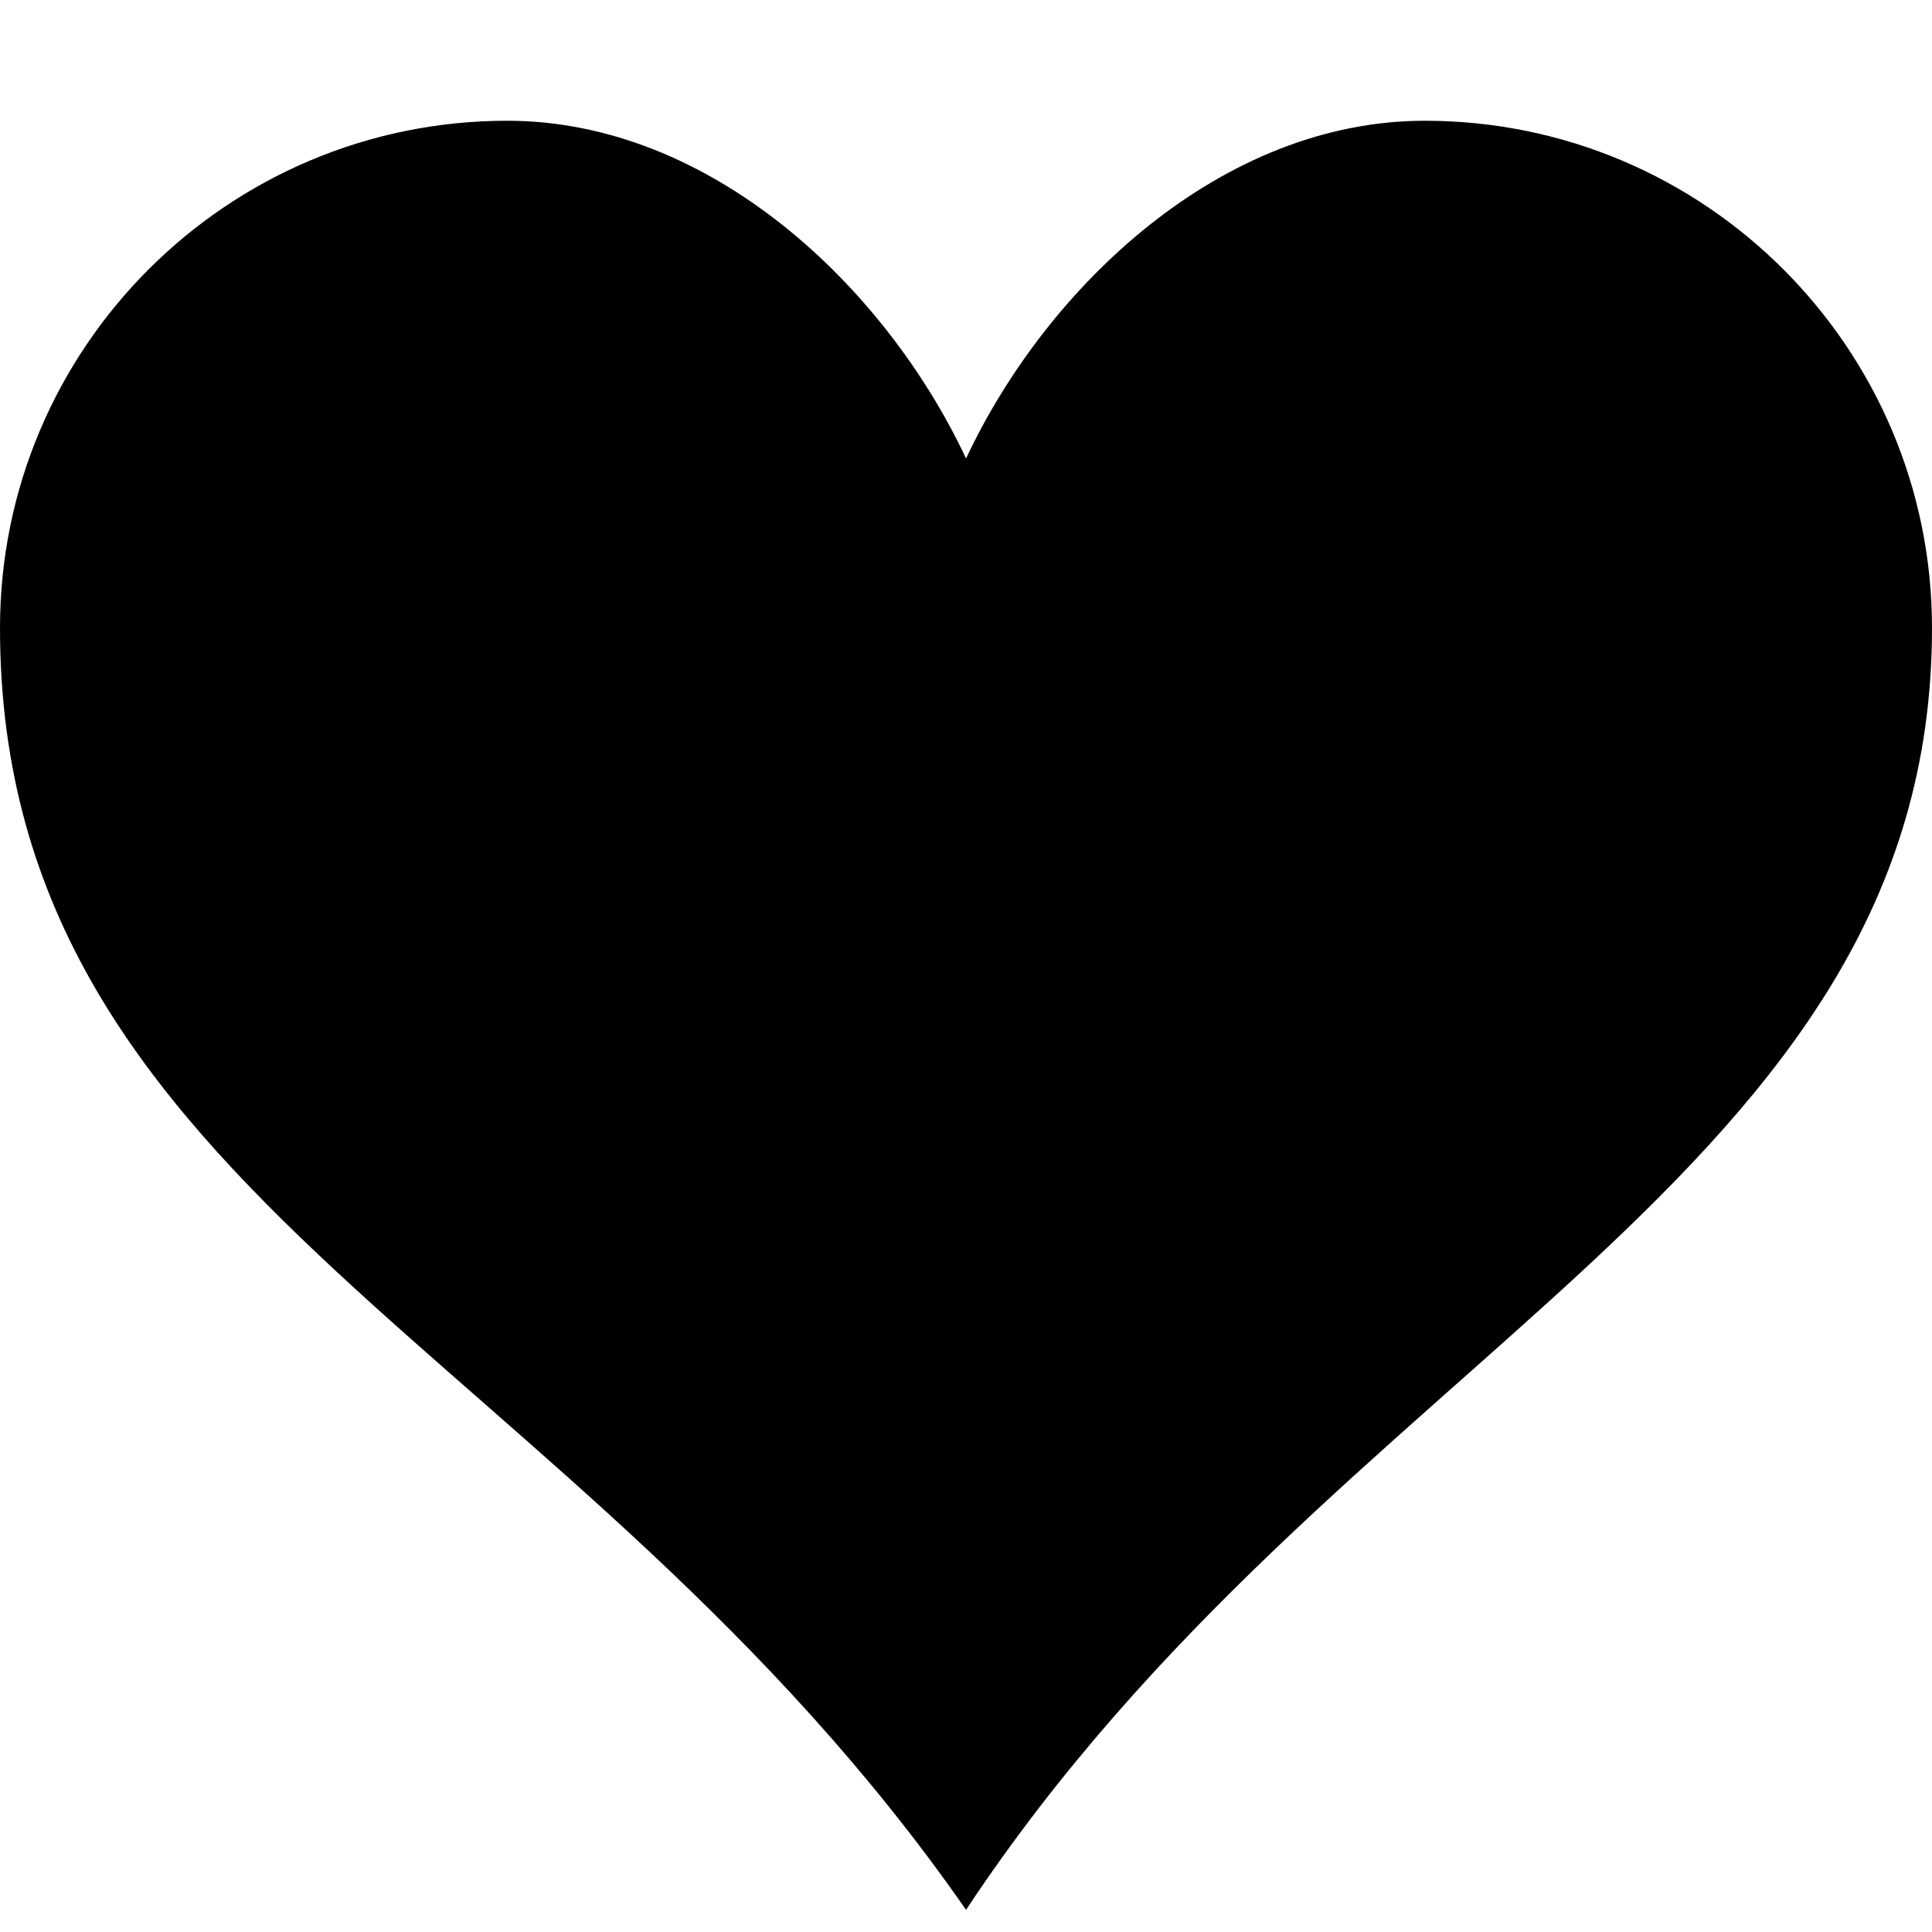
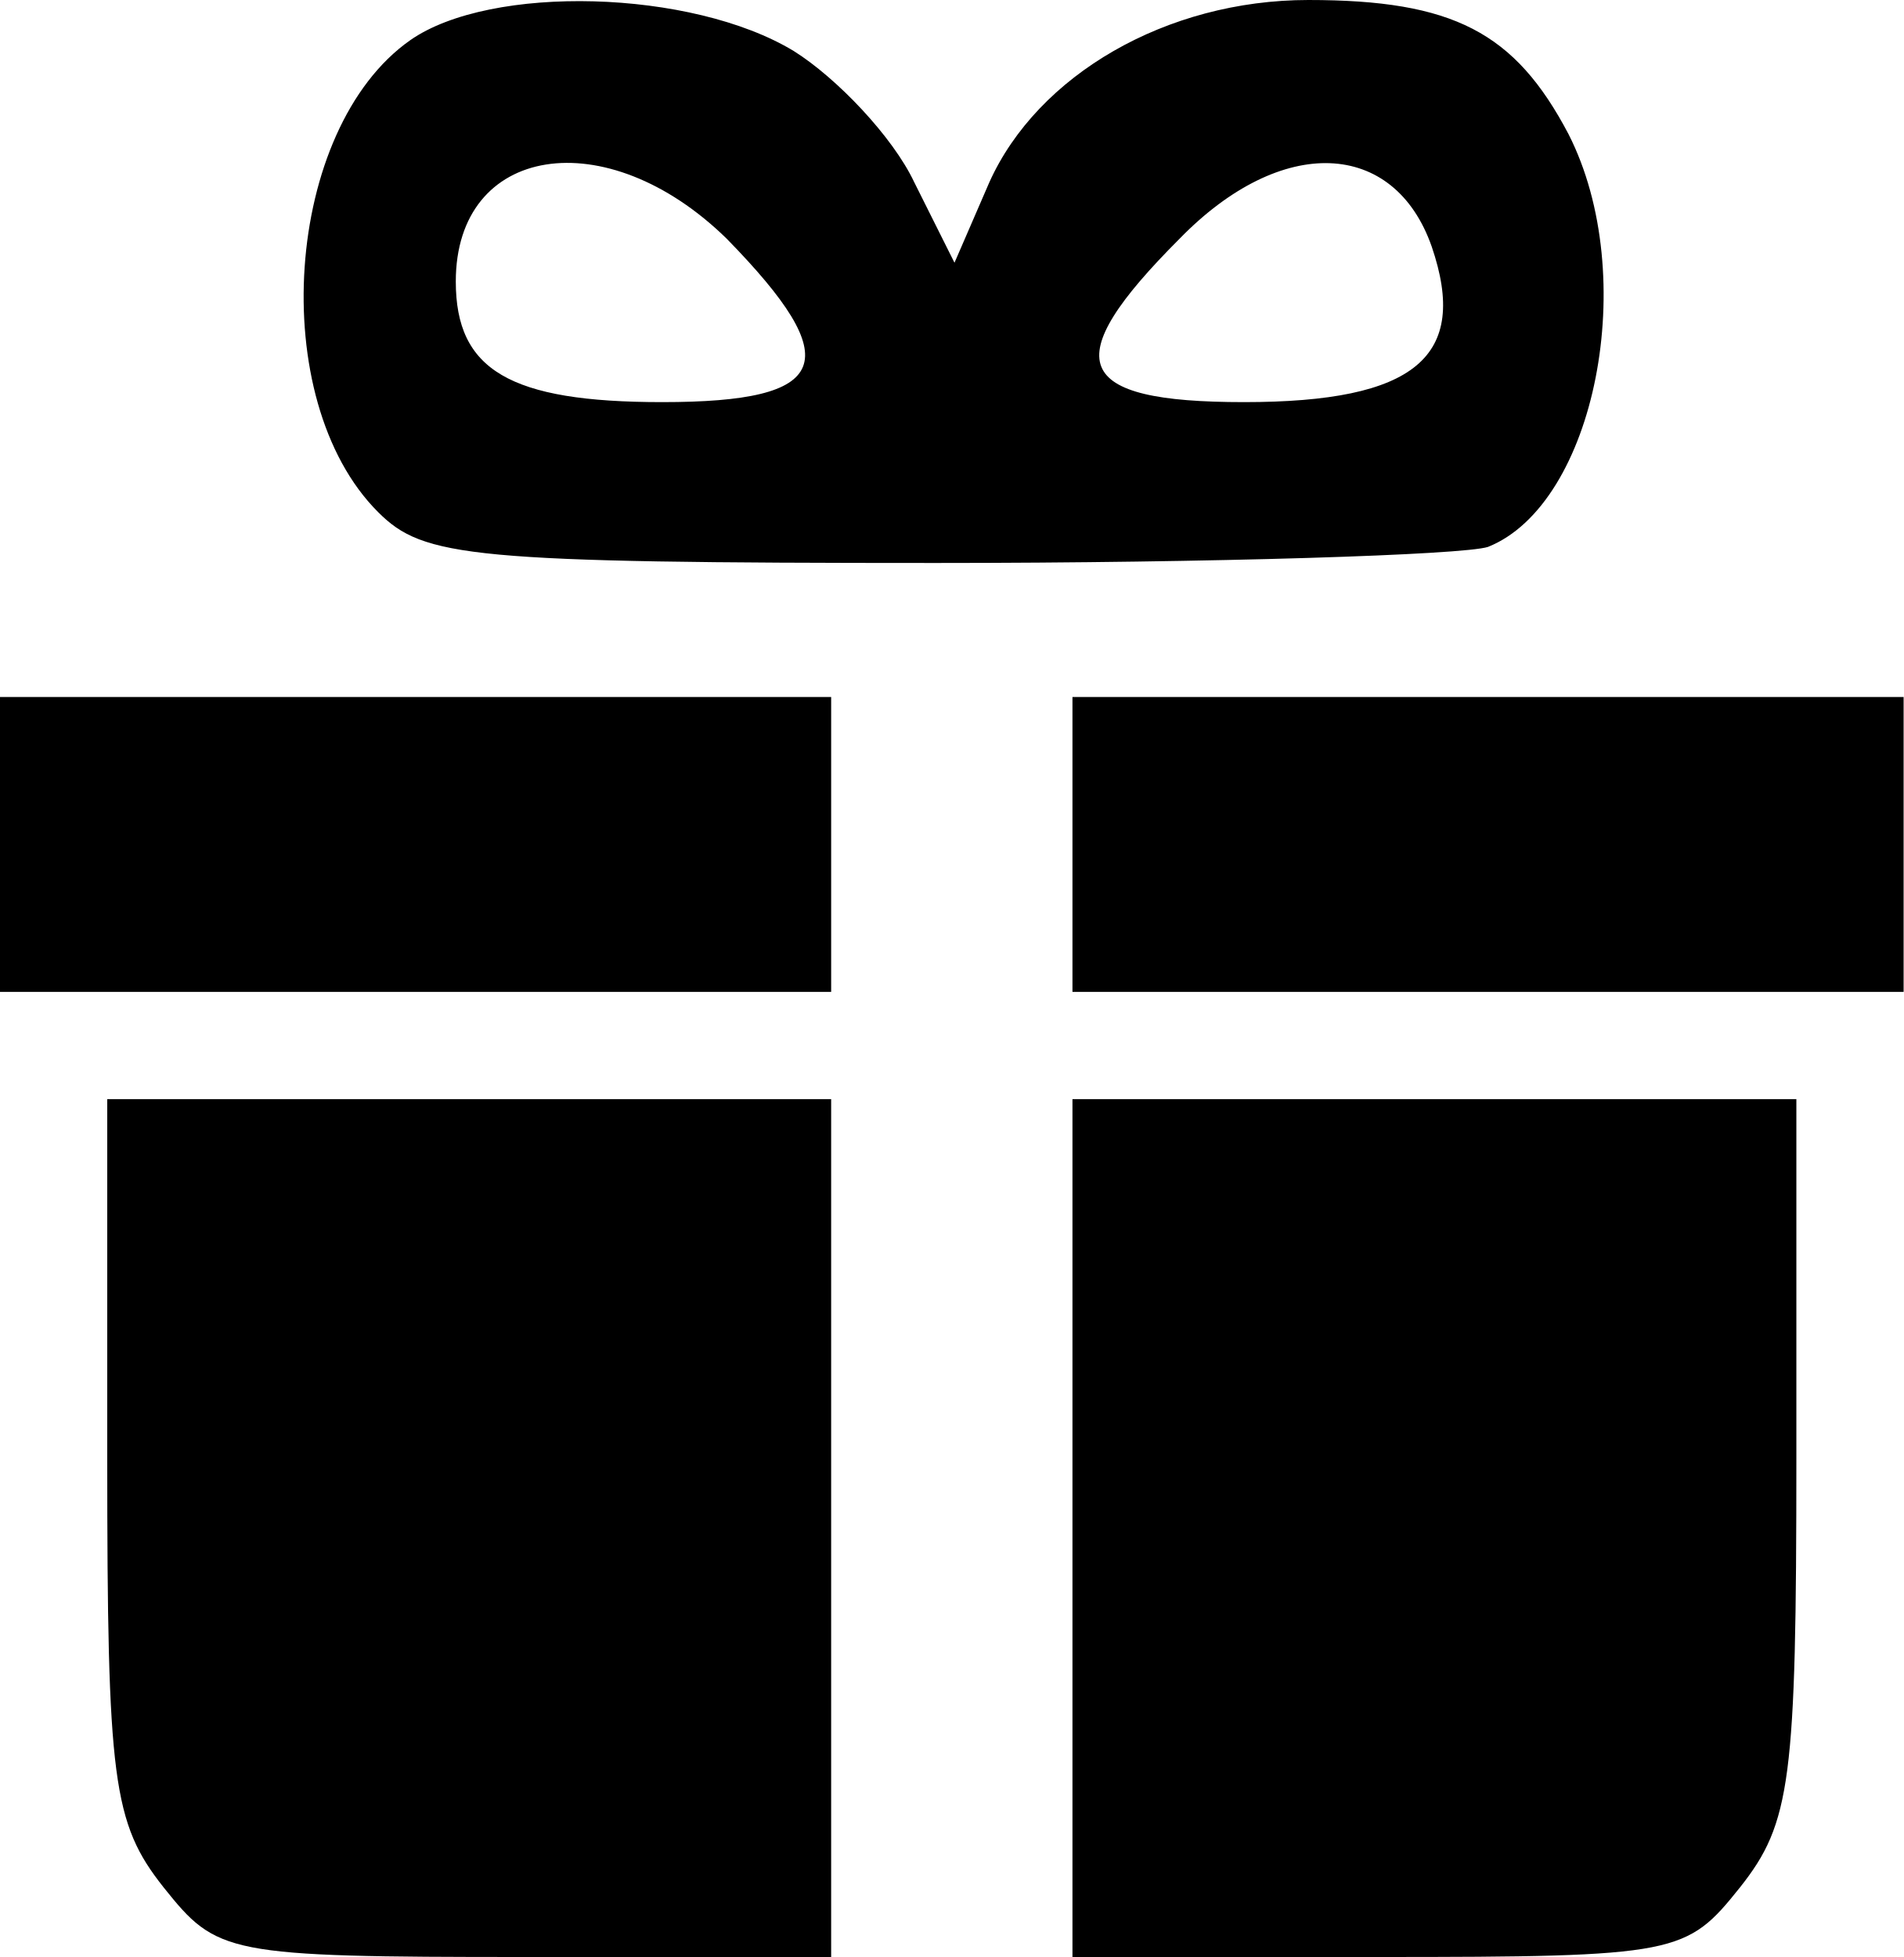
- <svg xmlns="http://www.w3.org/2000/svg" version="1.1" width="512" height="512" viewBox="0 0 512 512">
-   <g>
- </g>
-   <path d="M377.594 32c-53.815 0-100.129 43.777-121.582 89.5-21.469-45.722-67.789-89.5-121.608-89.5-74.191 0-134.404 60.22-134.404 134.416 0 150.923 152.25 190.497 256.011 339.709 98.077-148.288 255.989-193.603 255.989-339.709 0-74.196-60.215-134.416-134.406-134.416z" />
+ <svg xmlns="http://www.w3.org/2000/svg" version="1.0" width="71pt" height="73pt" viewBox="0 0 71 73" preserveAspectRatio="xMidYMid meet">
+   <g transform="translate(0,73) scale(0.1,-0.1)" fill="#000000" stroke="none">
+     <path d="M153 715 c-47 -33 -54 -134 -12 -176 17 -17 34 -19 208 -19 104 0 197 3 206 6 40 16 57 101 30 154 -20 38 -43 50 -97 50 -53 0 -101 -28 -119 -68 l-13 -30 -15 30 c-8 17 -29 39 -45 49 -38 23 -113 25 -143 4z m118 -74 c45 -46 39 -61 -24 -61 -57 0 -77 12 -77 45 0 51 56 60 101 16z m263 -3 c14 -41 -6 -58 -70 -58 -64 0 -70 15 -24 61 38 39 80 37 94 -3z" />
+     <path d="M0 415 l0 -55 155 0 155 0 0 55 0 55 -155 0 -155 0 0 -55z" />
+     <path d="M400 415 l0 -55 155 0 155 0 0 55 0 55 -155 0 -155 0 0 -55z" />
+     <path d="M40 186 c0 -120 2 -136 21 -160 20 -25 23 -26 135 -26 l114 0 0 160 0 160 -135 0 -135 0 0 -134z" />
+     <path d="M400 160 l0 -160 114 0 c112 0 115 1 135 26 19 24 21 40 21 160 l0 134 -135 0 -135 0 0 -160z" />
+   </g>
</svg>
